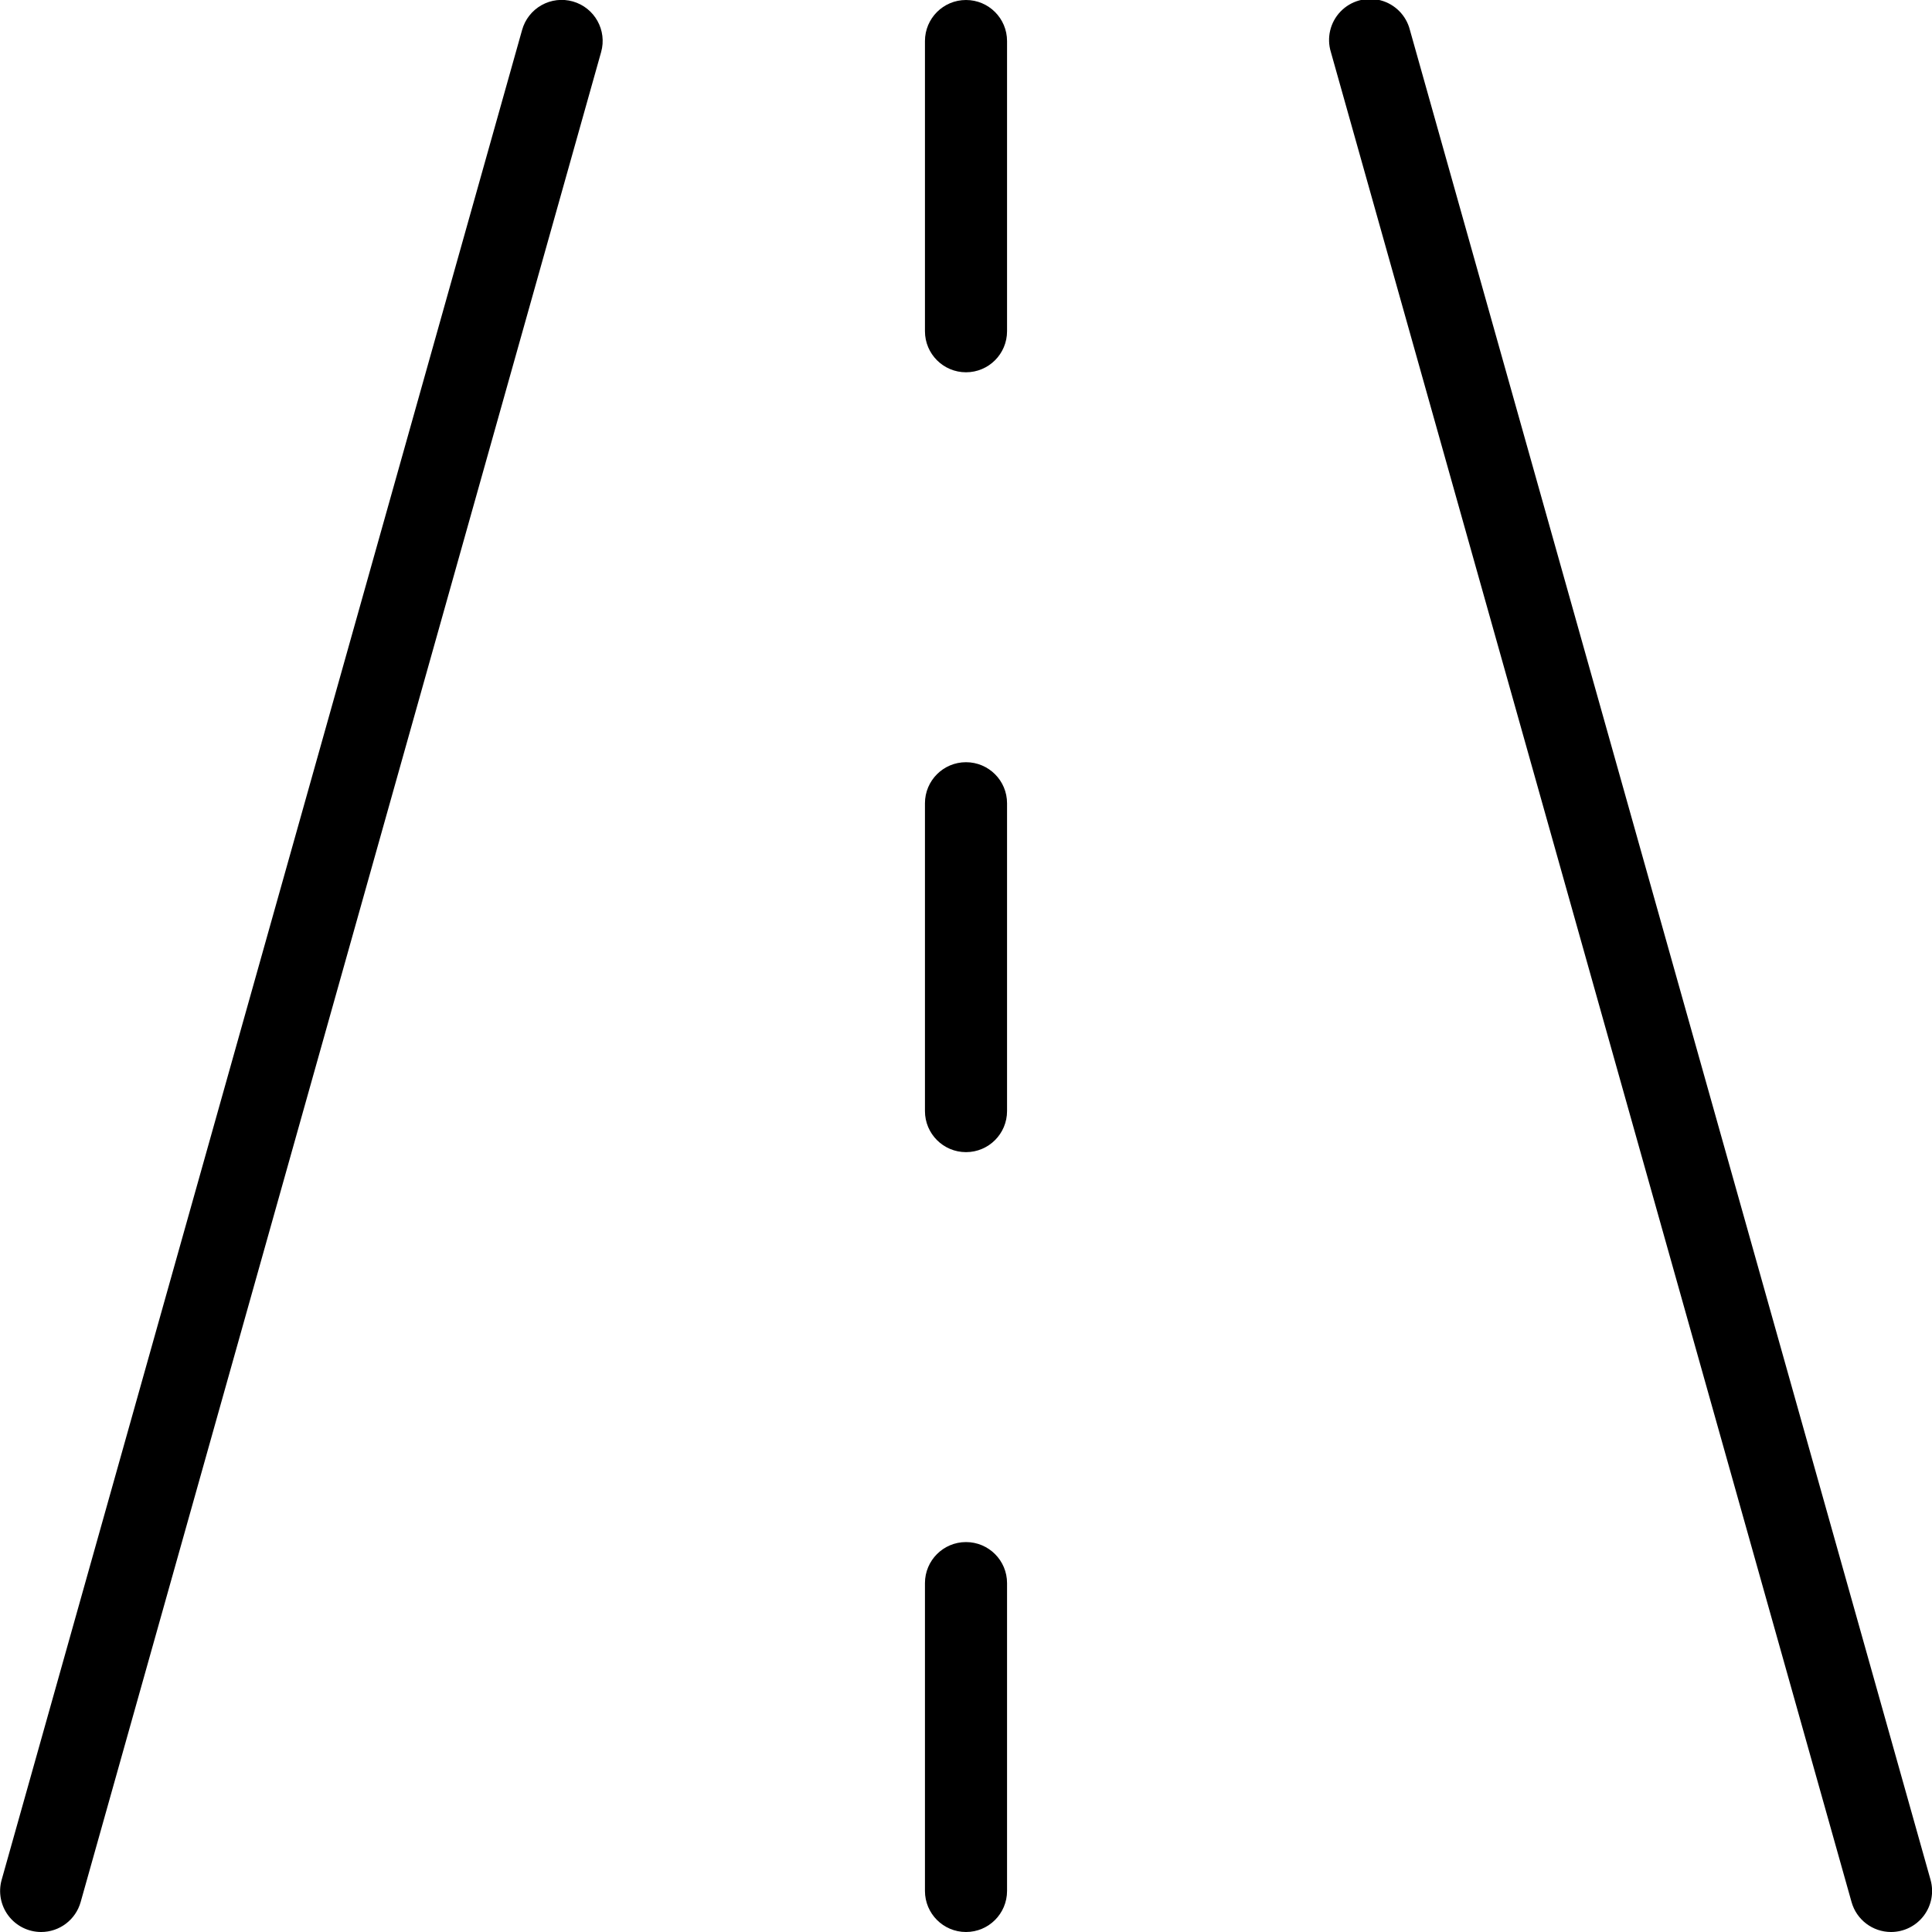
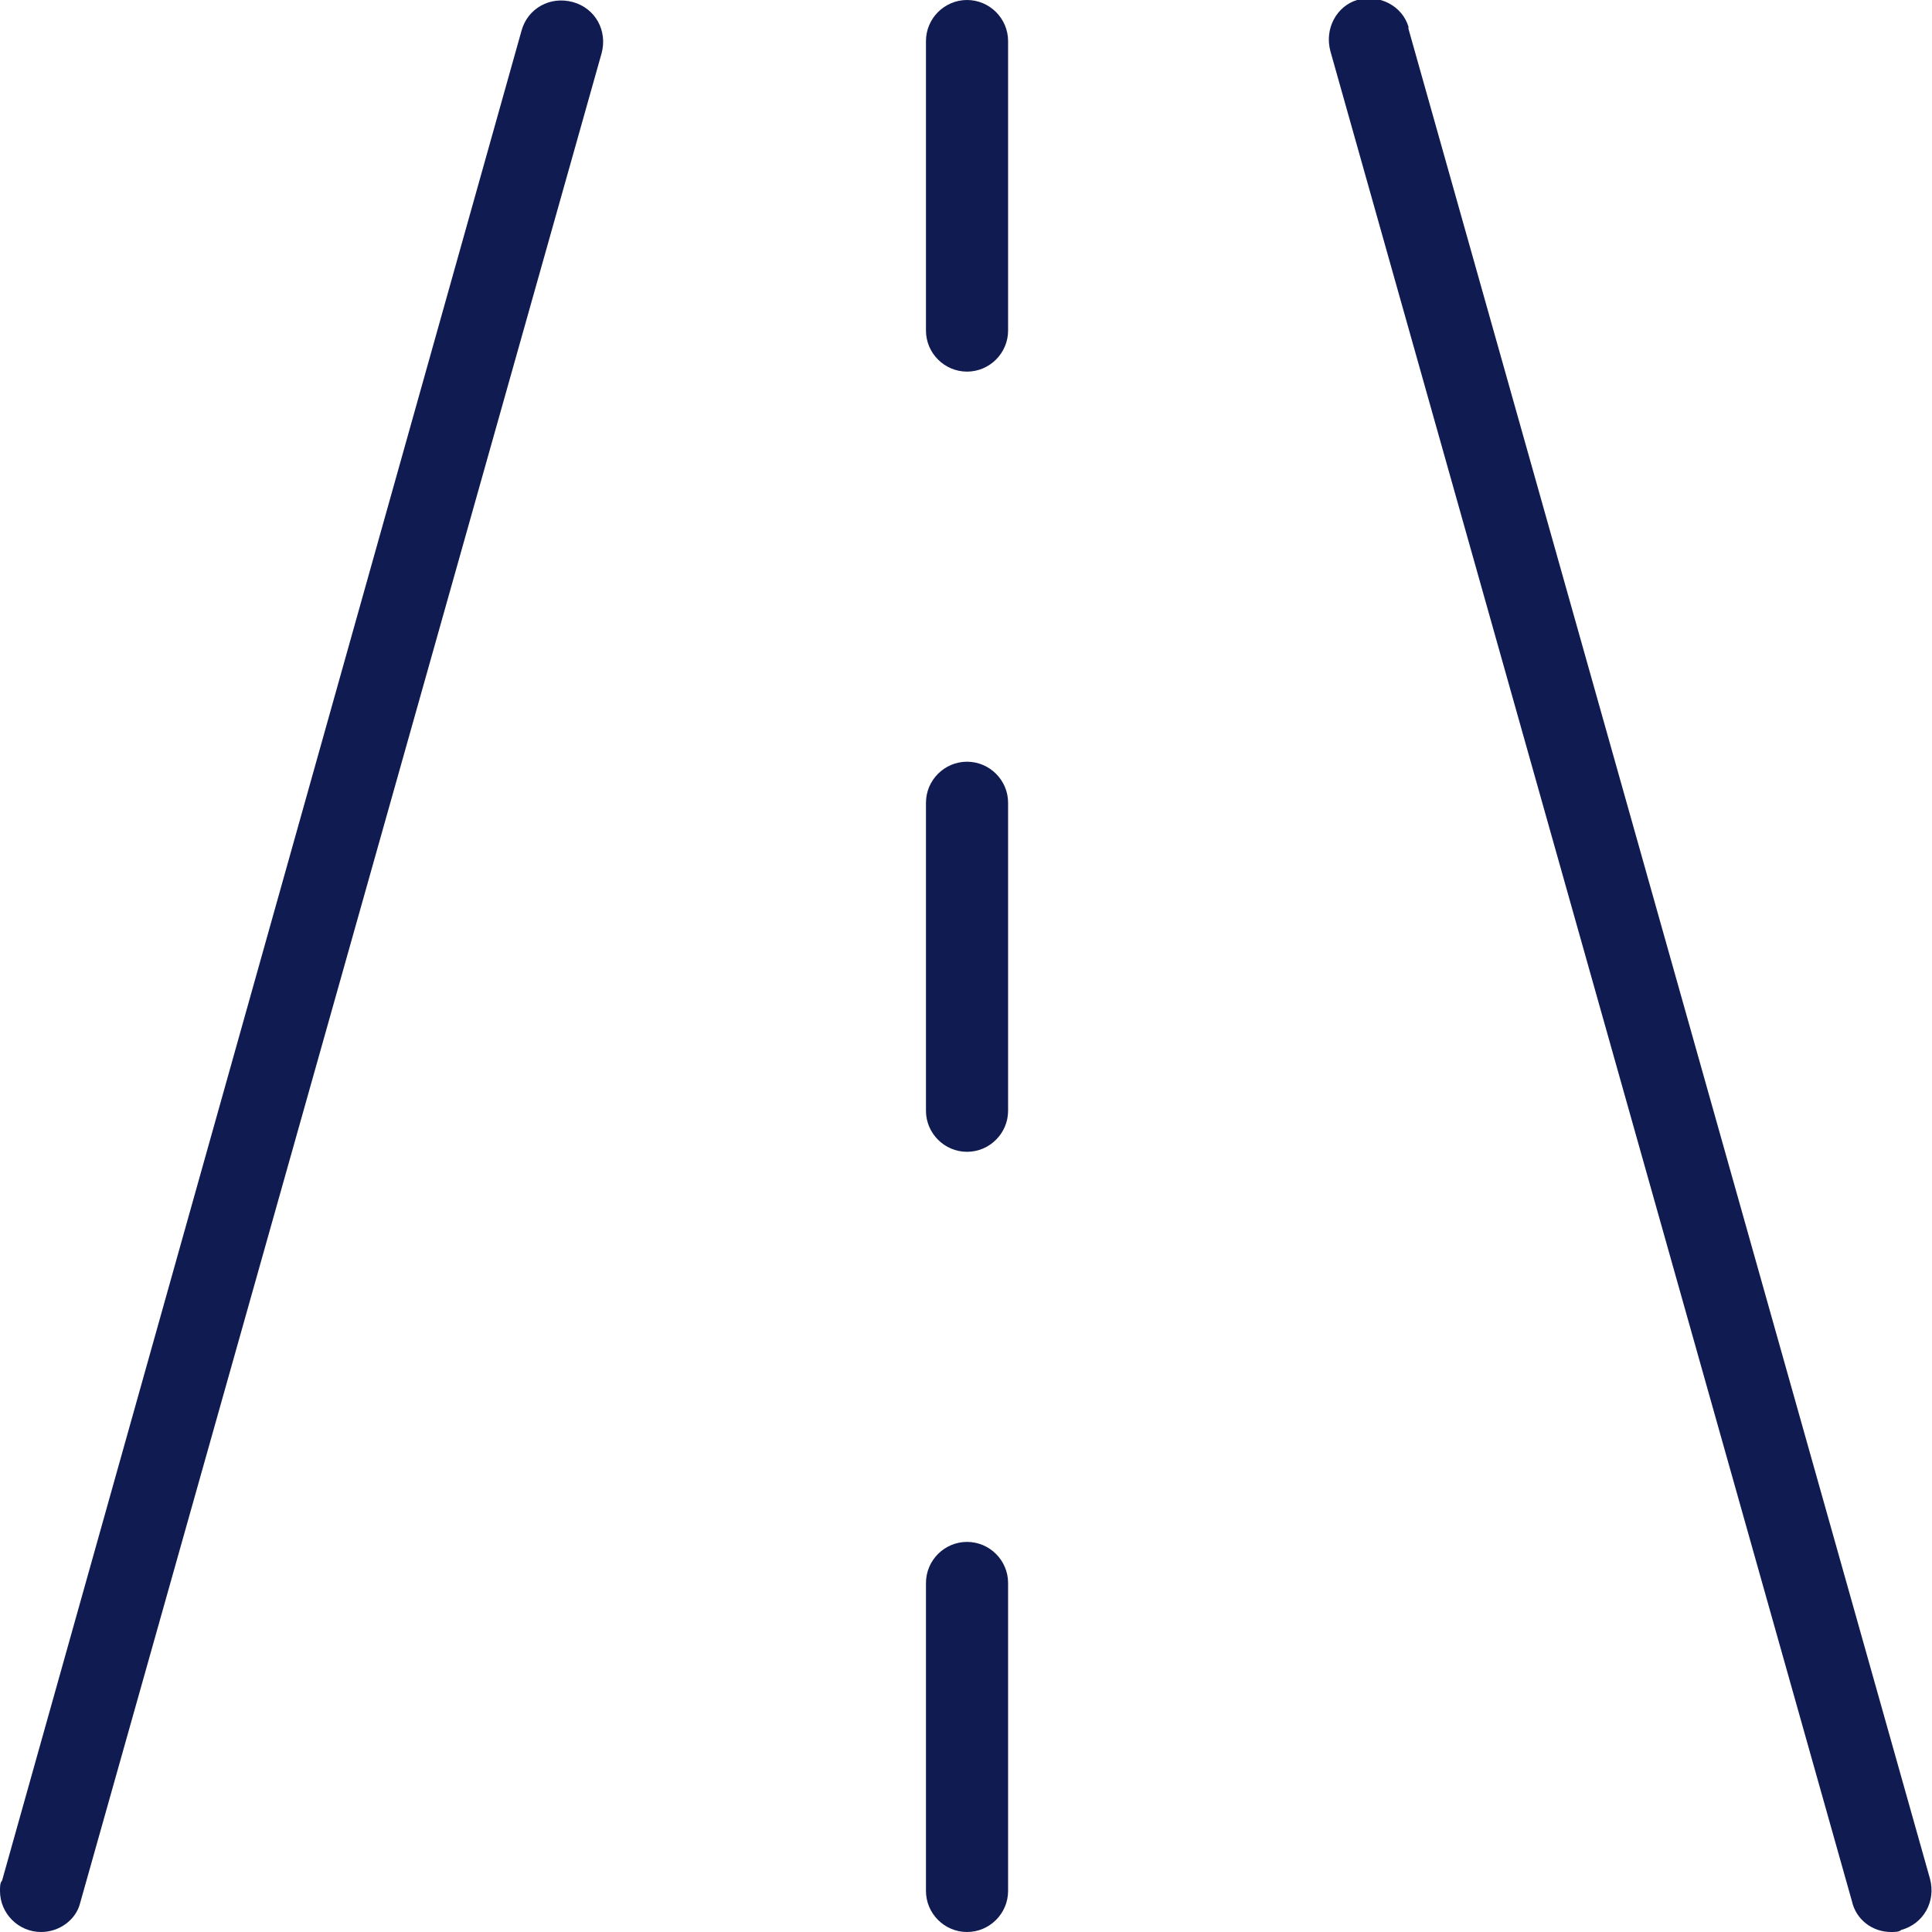
- <svg xmlns="http://www.w3.org/2000/svg" viewBox="0 0 94.14 94.14">
-   <g id="Layer_2" data-name="Layer 2">
-     <g id="Layer_1-2" data-name="Layer 1">
-       <path d="M2,94.14A2,2,0,0,1,.08,91.6L25.44,1.46A2,2,0,0,1,27.91.07a2,2,0,0,1,1.38,2.47L3.93,92.68A2,2,0,0,1,2,94.14Z" />
-       <path d="M92.14,94.14a2,2,0,0,1-1.92-1.46L64.85,2.54A2,2,0,1,1,68.7,1.46L94.07,91.6a2,2,0,0,1-1.93,2.54Z" />
-       <path d="M47.07,94.14a2,2,0,0,1-2-2v-15a2,2,0,0,1,4,0v15A2,2,0,0,1,47.07,94.14Zm0-38a2,2,0,0,1-2-2v-15a2,2,0,0,1,4,0v15A2,2,0,0,1,47.07,56.14Zm0-38a2,2,0,0,1-2-2V2a2,2,0,0,1,4,0V16.14A2,2,0,0,1,47.07,18.14Z" />
+ <svg xmlns="http://www.w3.org/2000/svg" version="1.1" id="Layer_1" x="0px" y="0px" viewBox="0 0 94.1 94.1" style="enable-background:new 0 0 94.1 94.1;" xml:space="preserve">
+   <style type="text/css">
+ 	.st0{fill:#101B51;}
+ </style>
+   <g>
+     <g id="Layer_1-2">
+       <path class="st0" d="M2,94.1c-1.1,0-2-0.9-2-2c0-0.2,0-0.4,0.1-0.5L25.4,1.5c0.3-1.1,1.4-1.7,2.5-1.4c0,0,0,0,0,0    c1.1,0.3,1.7,1.4,1.4,2.5c0,0,0,0,0,0L3.9,92.7C3.7,93.5,2.9,94.1,2,94.1z" />
+       <path class="st0" d="M92.1,94.1c-0.9,0-1.7-0.6-1.9-1.5L64.8,2.5c-0.3-1.1,0.3-2.2,1.3-2.5c1.1-0.3,2.2,0.3,2.5,1.3    c0,0,0,0.1,0,0.1l25.4,90.1c0.3,1.1-0.3,2.2-1.4,2.5C92.5,94.1,92.3,94.1,92.1,94.1z" />
+       <path class="st0" d="M47.1,94.1c-1.1,0-2-0.9-2-2v-15c0-1.1,0.9-2,2-2s2,0.9,2,2v15C49.1,93.2,48.2,94.1,47.1,94.1z M47.1,56.1    c-1.1,0-2-0.9-2-2v-15c0-1.1,0.9-2,2-2s2,0.9,2,2v15C49.1,55.2,48.2,56.1,47.1,56.1z M47.1,18.1c-1.1,0-2-0.9-2-2V2    c0-1.1,0.9-2,2-2s2,0.9,2,2v14.1C49.1,17.2,48.2,18.1,47.1,18.1z" />
    </g>
  </g>
</svg>
